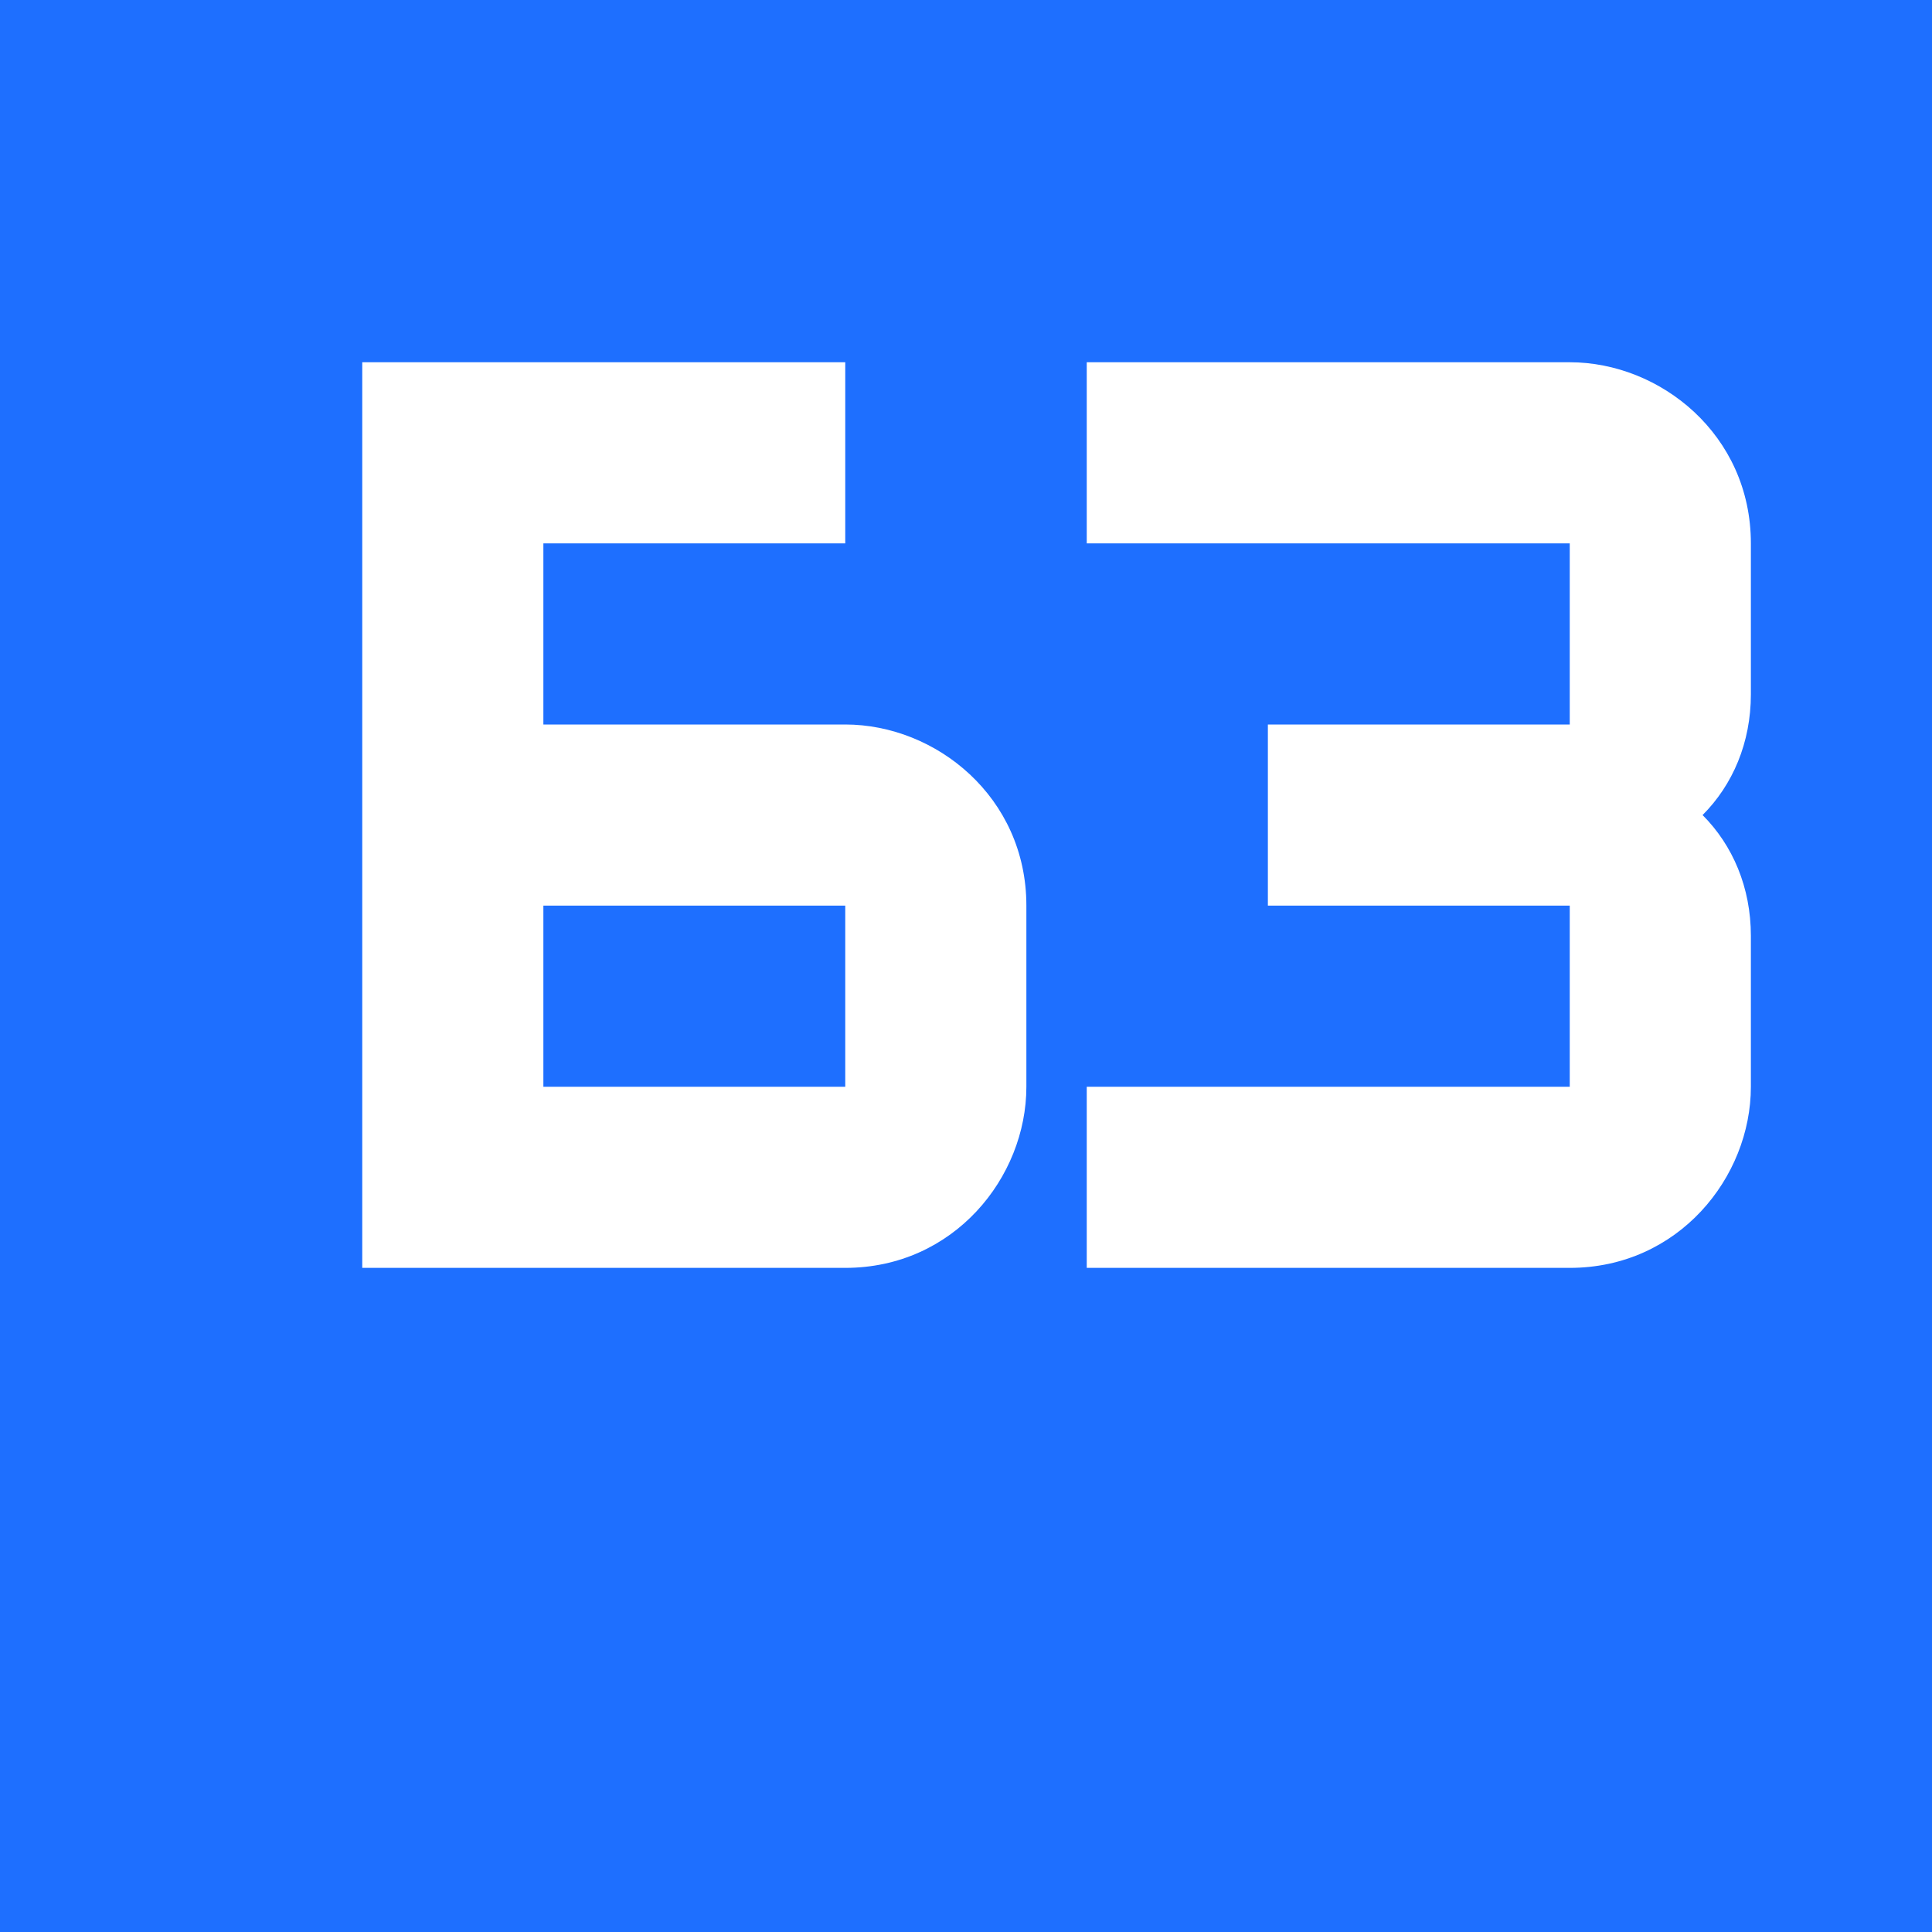
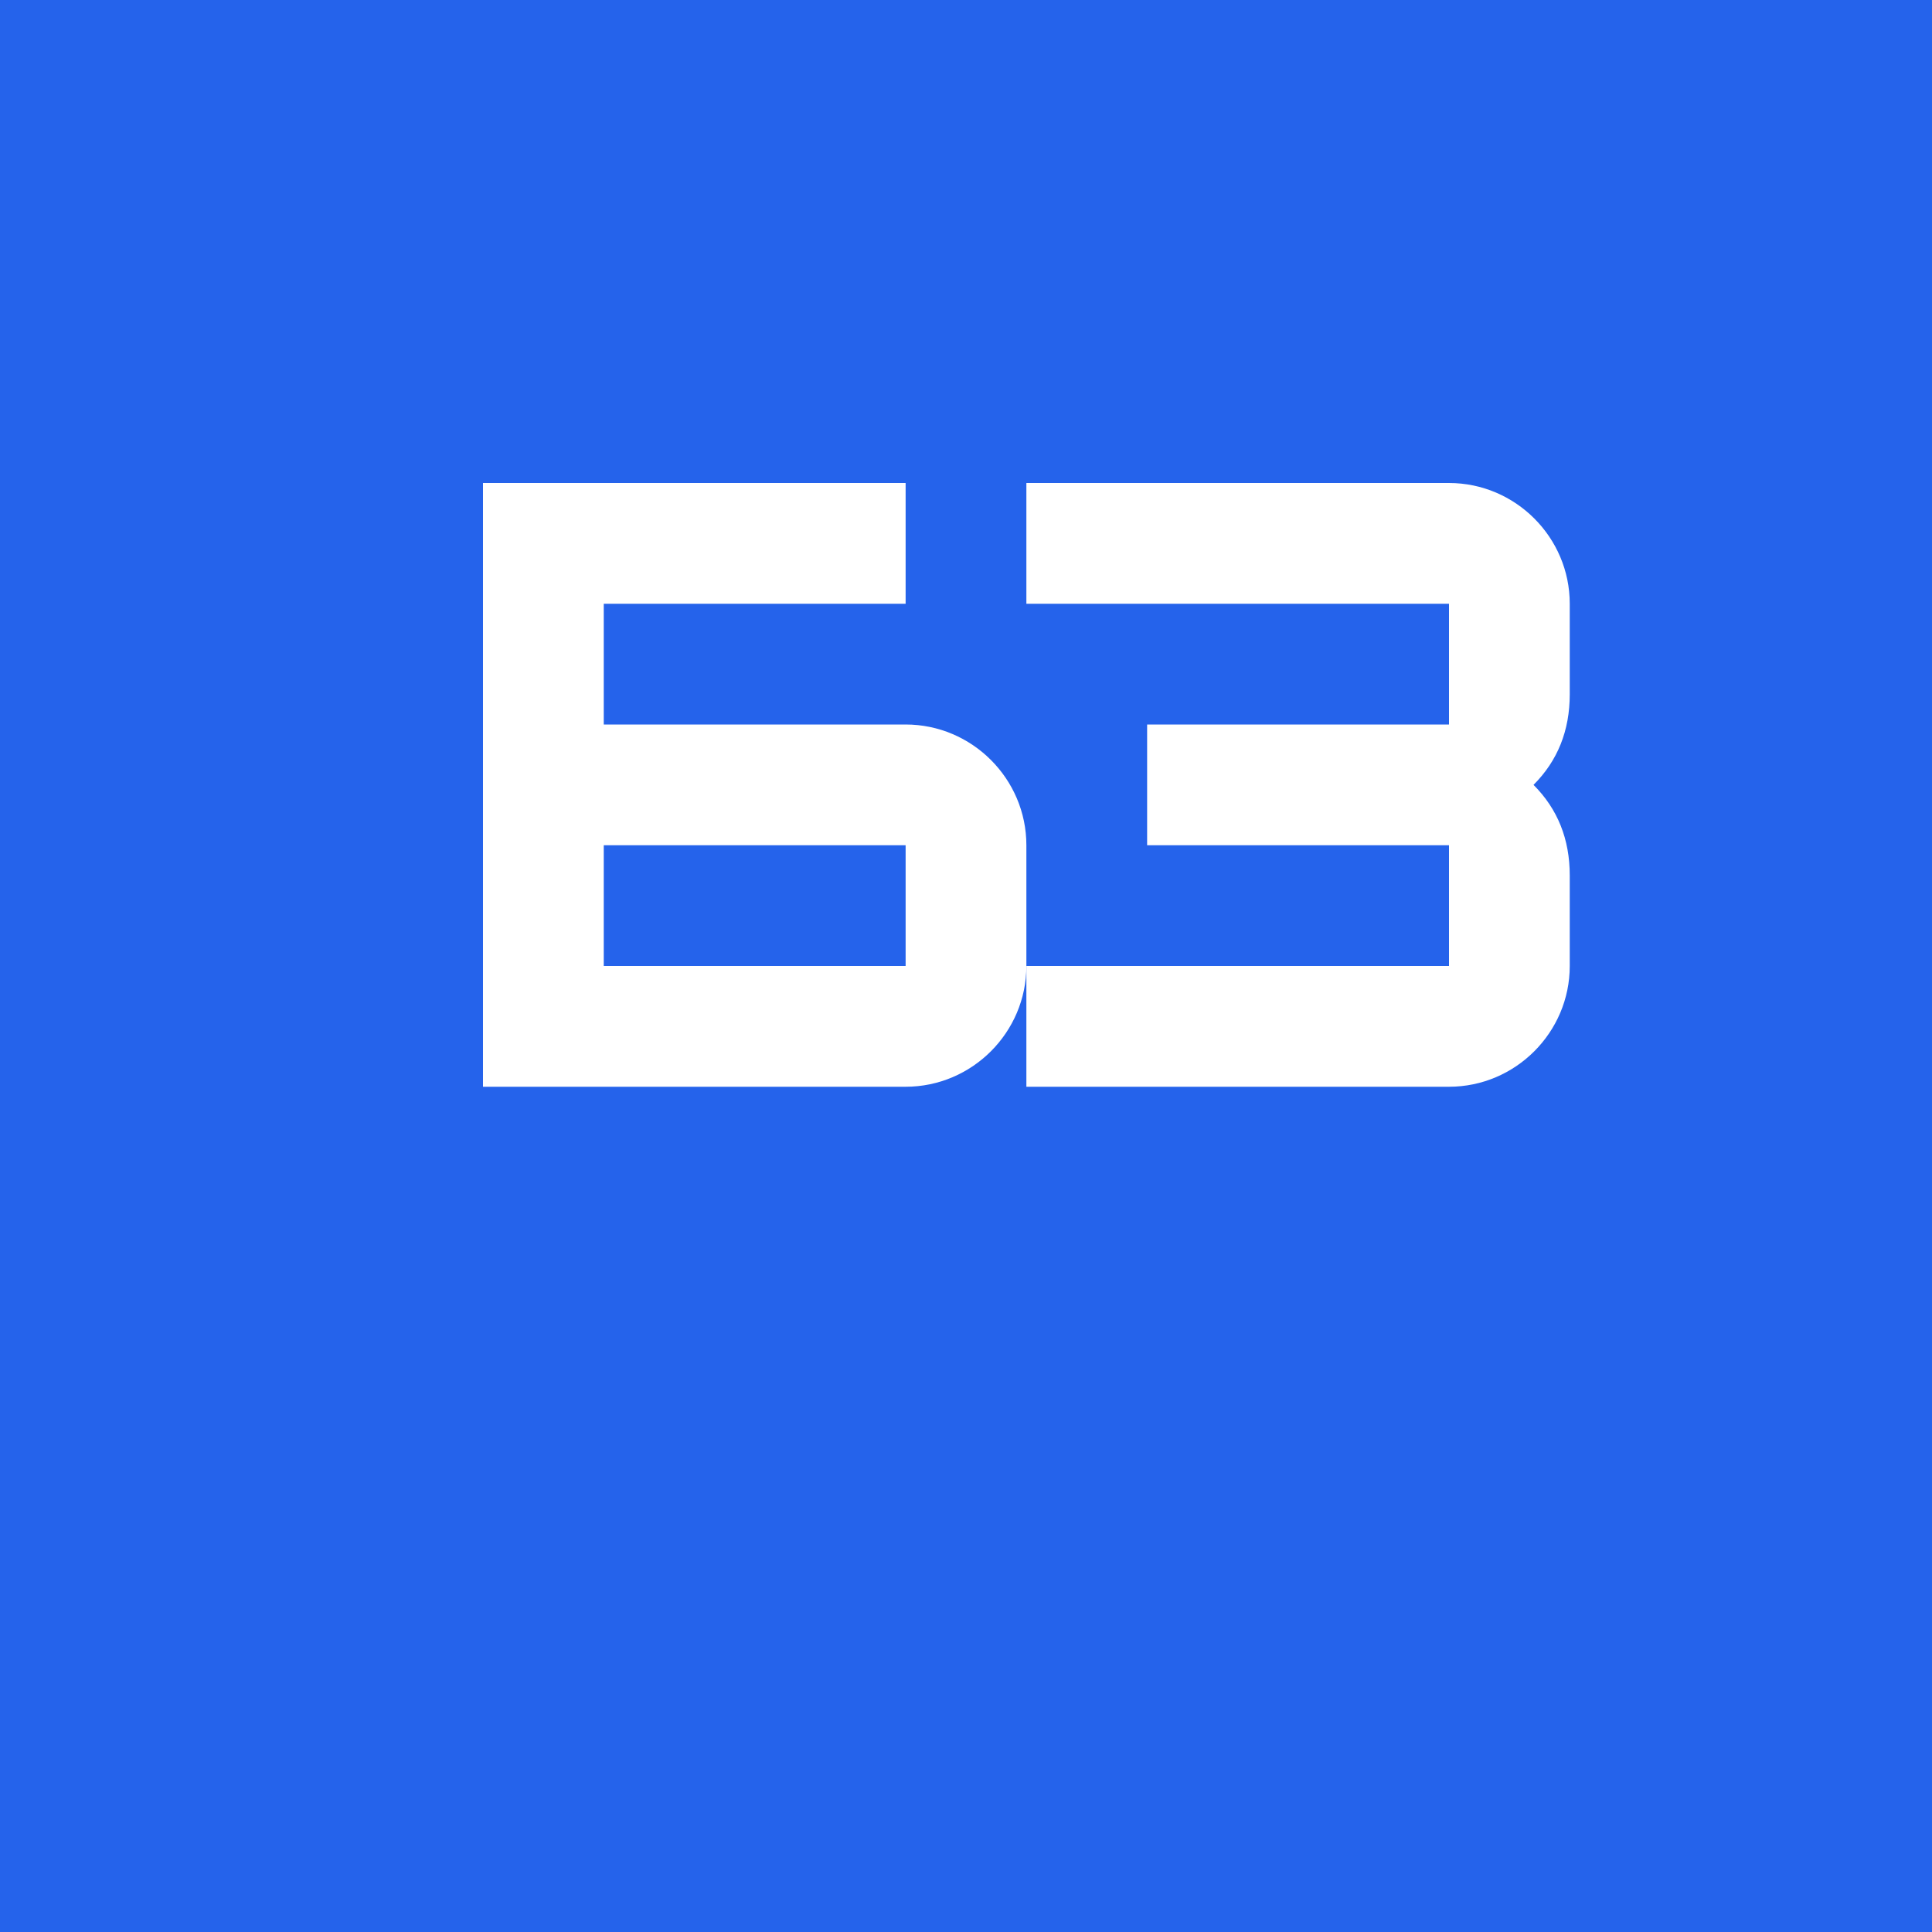
<svg xmlns="http://www.w3.org/2000/svg" width="32" height="32" viewBox="0 0 32 32">
-   <rect width="32" height="32" fill="#1E6FFF" />
+   <rect width="32" height="32" fill="#2563EB" />
  <g fill="white">
-     <path d="M6 6h8v3h-5v3h5c1.5 0 3 1.2 3 3v3c0 1.5-1.2 3-3 3H6V6zm3 9v3h5v-3H9z" />
-     <path d="M18 6h8c1.5 0 3 1.2 3 3v2.5c0 0.8-0.3 1.5-0.8 2 0.5 0.5 0.8 1.2 0.8 2v2.5c0 1.5-1.2 3-3 3h-8v-3h8v-3h-5v-3h5V9h-8V6z" />
+     <path d="M8 8h7v2h-5v2h5c1.1 0 2 0.9 2 2v2c0 1.1-0.9 2-2 2H8V8zm2 6v2h5v-2h-5z" />
+     <path d="M17 8h7c1.1 0 2 0.9 2 2v1.5c0 0.6-0.2 1.1-0.6 1.5 0.4 0.4 0.6 0.9 0.6 1.5V16c0 1.1-0.9 2-2 2h-7v-2h7v-2h-5v-2h5v-2h-7V8z" />
  </g>
</svg>
